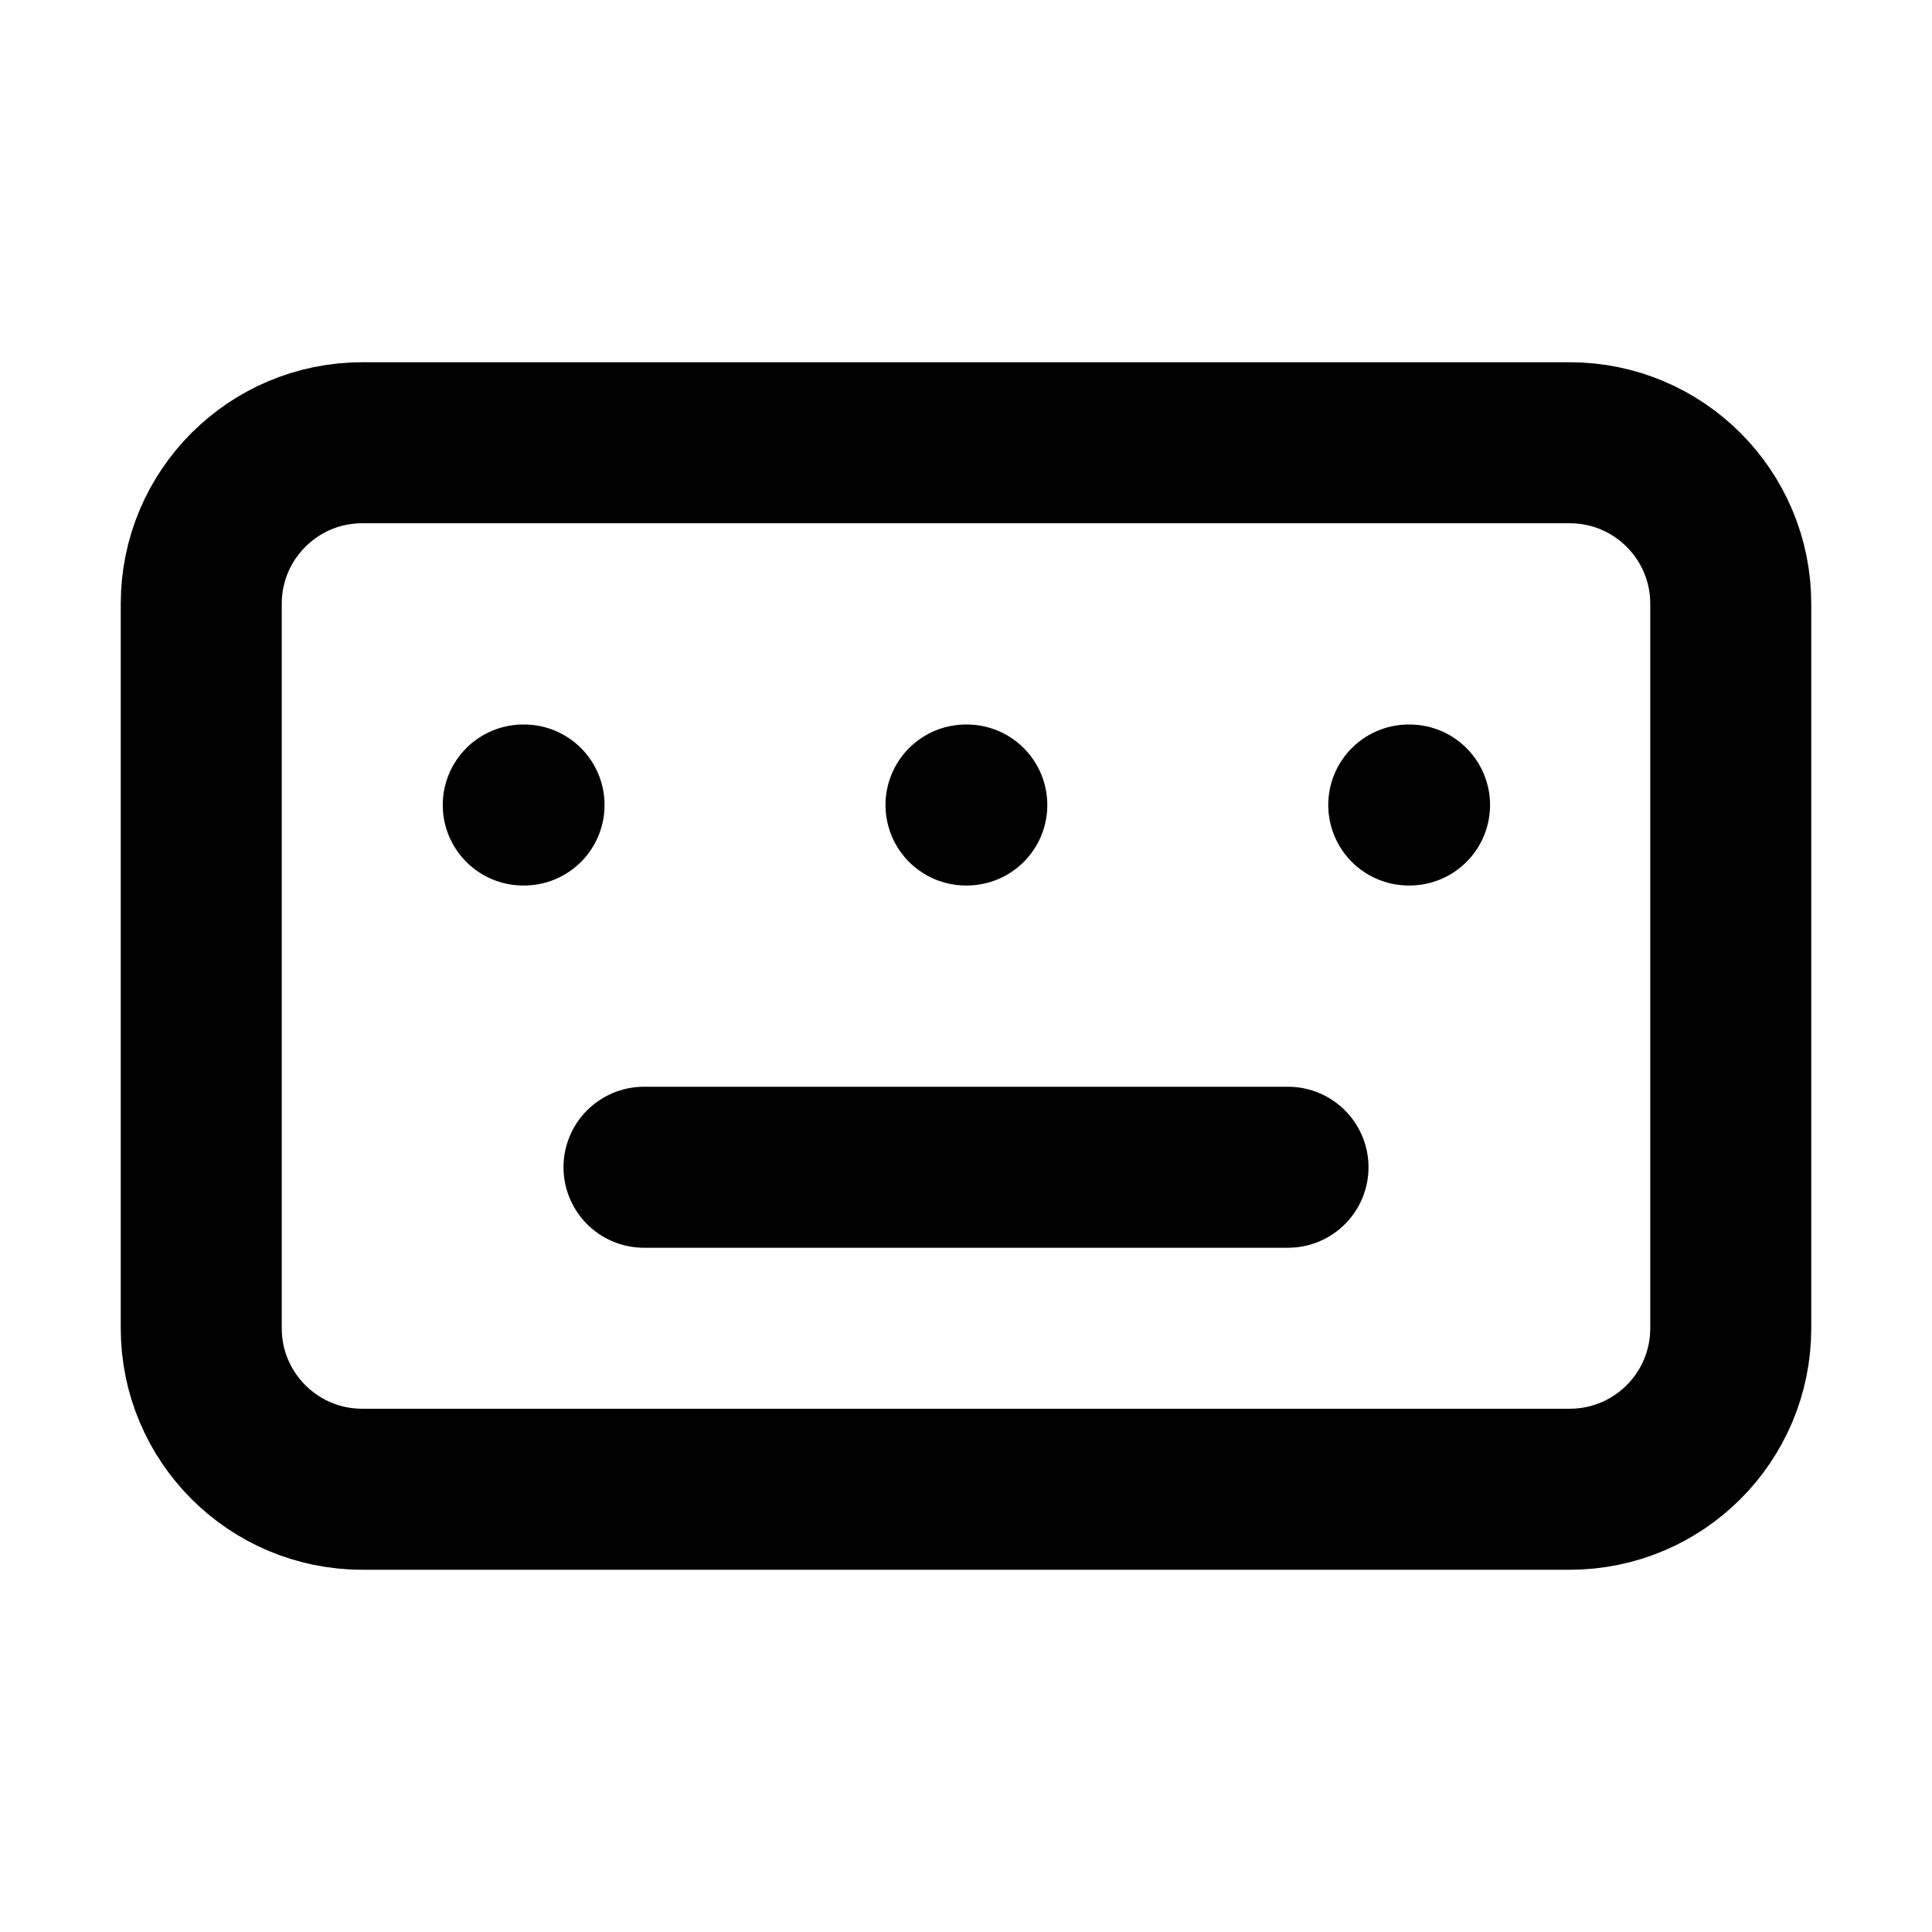
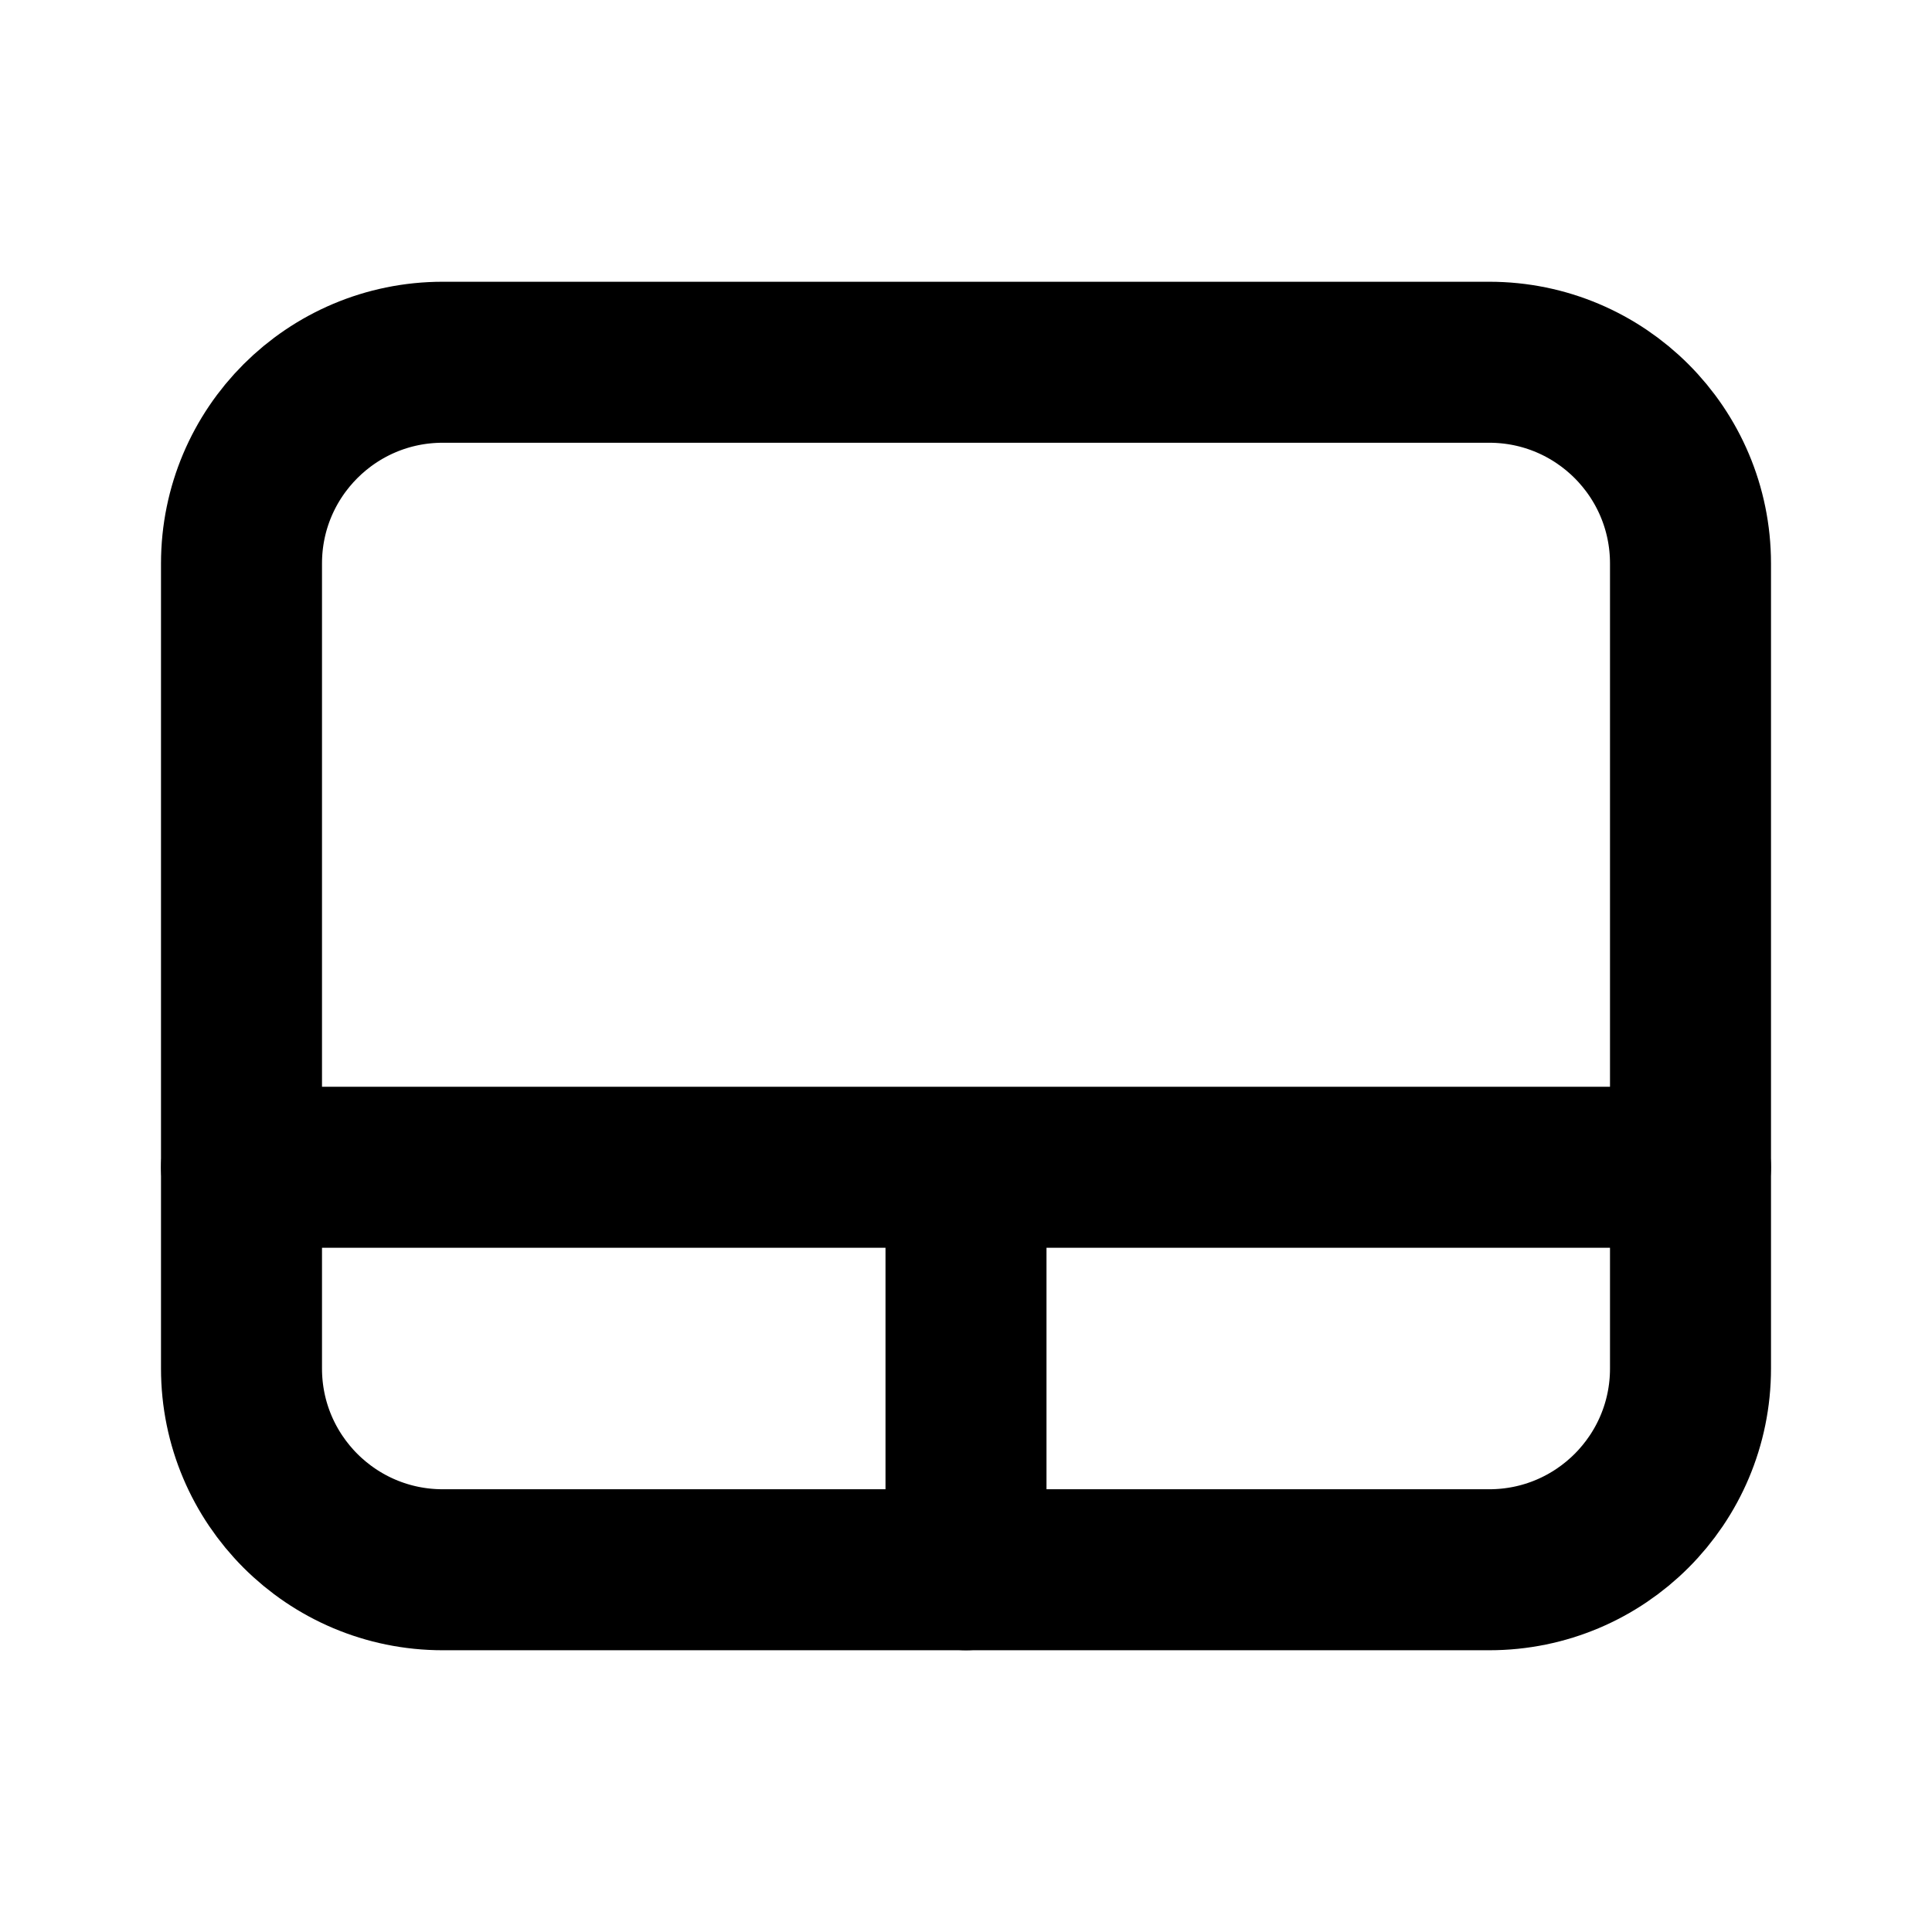
<svg xmlns="http://www.w3.org/2000/svg" width="24" height="24" viewBox="0 0 24 24" fill="none" stroke="currentColor" stroke-width="2" stroke-linecap="round" stroke-linejoin="round">
-   <rect x="2.5" y="5.5" width="19" height="13" rx="2" />
-   <path d="M6.5 10h.01M12 10h.01M17.5 10h.01M8 14.5h8" />
+   <rect x="3" y="4.5" width="18" height="15" rx="2.5" />
+   <path d="M3 14.5h18M12 14.5v5" />
</svg>
